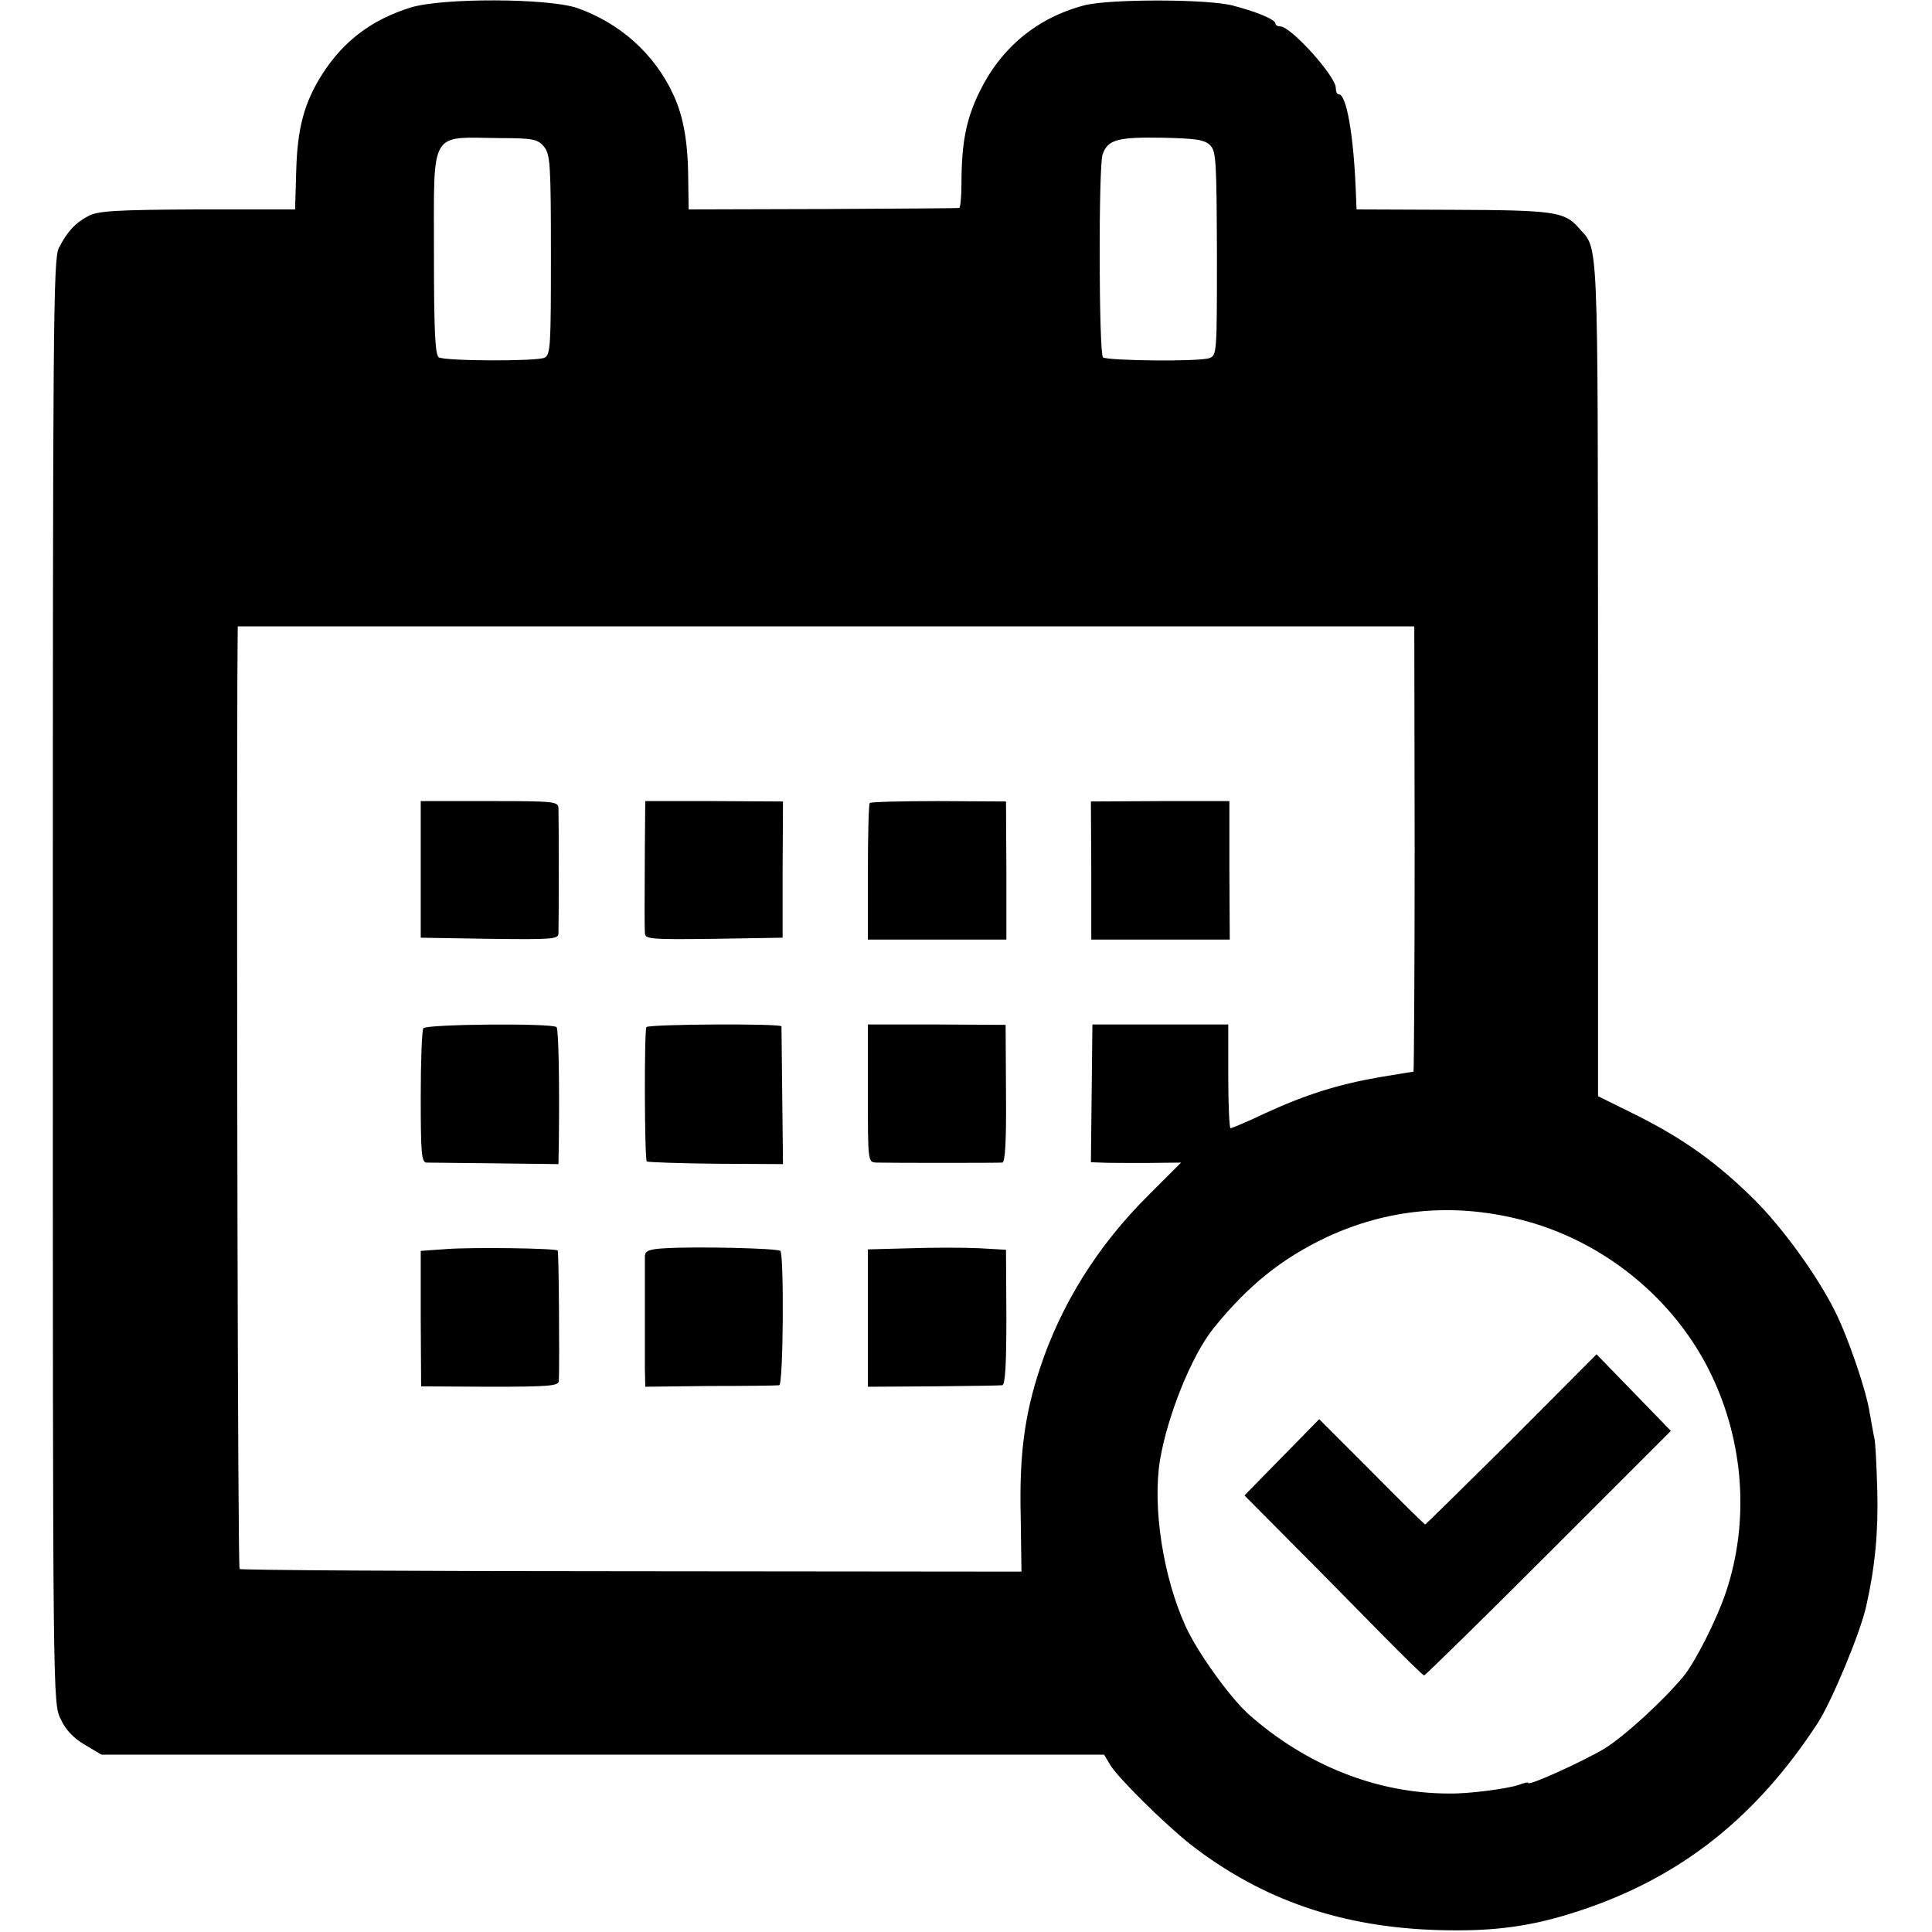
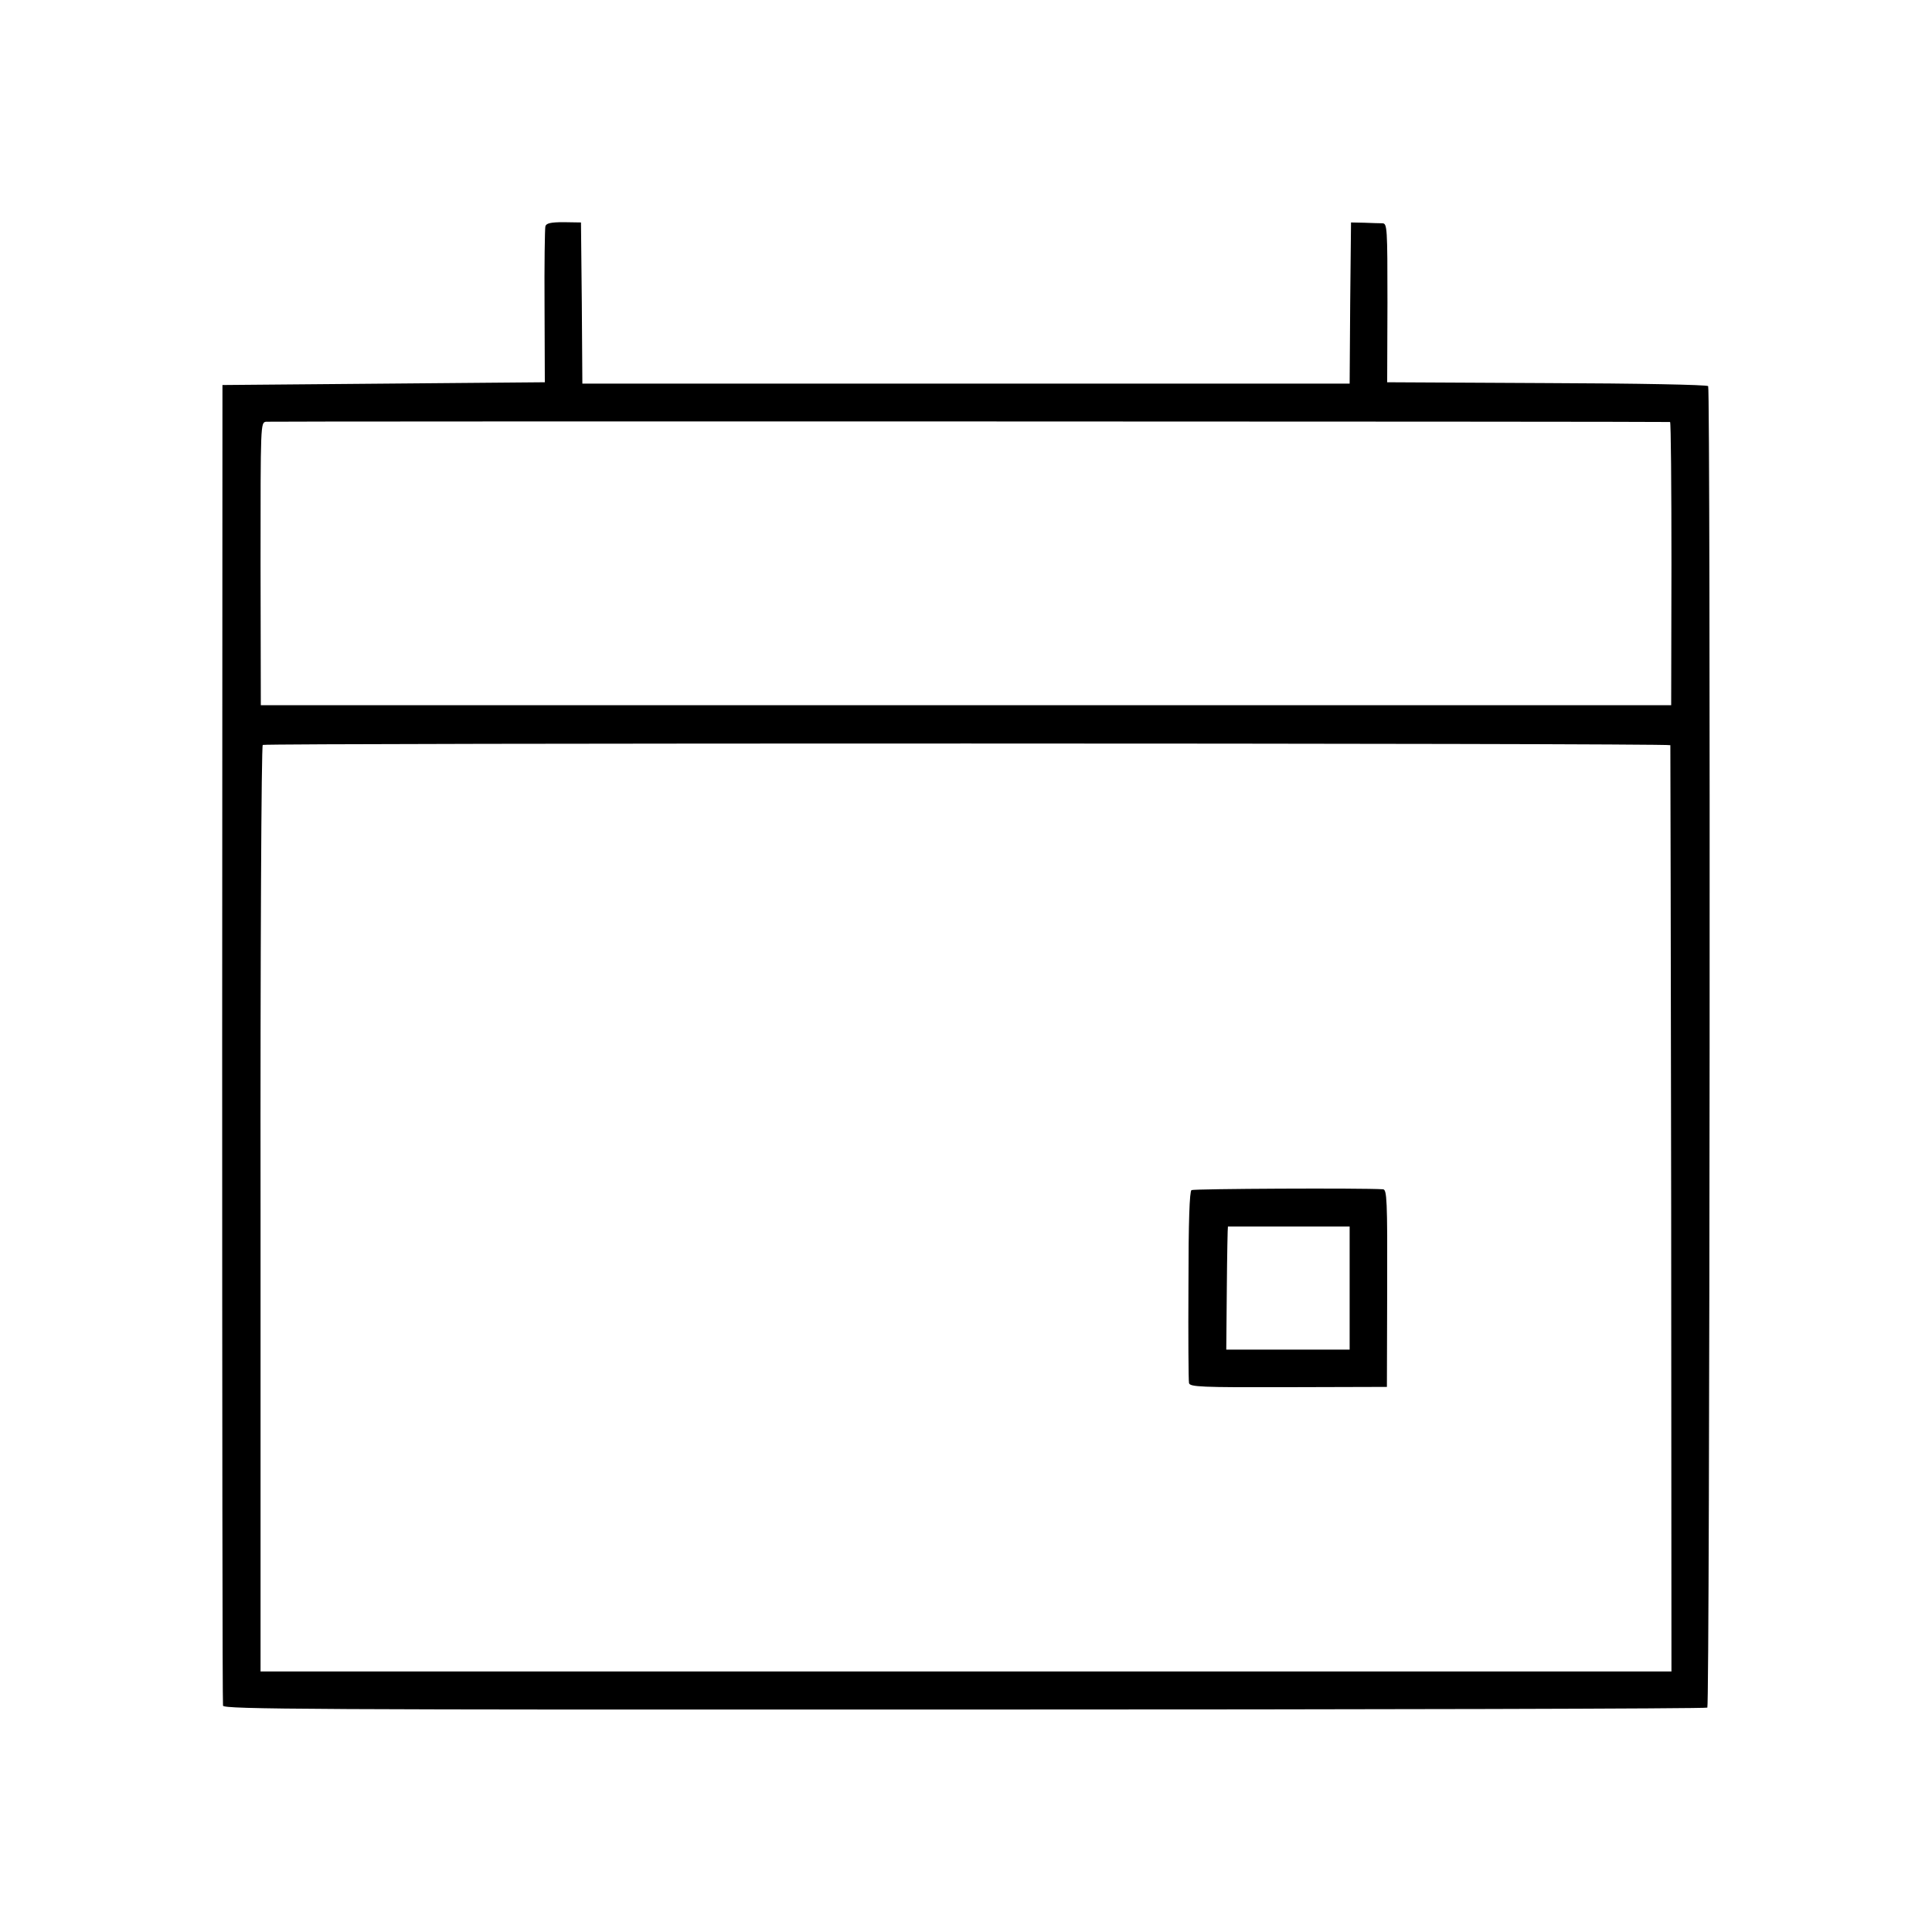
- <svg xmlns="http://www.w3.org/2000/svg" version="1.0" width="512pt" height="512pt" viewBox="0 0 512 512" preserveAspectRatio="xMidYMid meet">
-   <g transform="translate(0,512) scale(0.1,-0.1)" fill="#000000" stroke="none">
-     <path d="M1088 5100 c-102 -32 -176 -87 -233 -175 -48 -75 -67 -143 -70 -258 l-3 -102 -259 0 c-215 -1 -263 -4 -288 -17 -36 -19 -57 -42 -79 -85 -15 -29 -16 -201 -16 -1944 0 -1911 0 -1913 21 -1955 13 -29 35 -51 64 -68 l44 -26 1328 0 1329 0 16 -27 c20 -34 146 -158 213 -211 191 -148 402 -220 660 -227 146 -4 246 10 370 51 268 88 469 247 633 499 37 58 113 240 128 310 23 102 32 196 29 305 -2 69 -5 132 -8 140 -2 8 -7 38 -12 65 -9 60 -57 200 -92 270 -48 96 -138 220 -214 296 -98 97 -187 161 -313 224 l-101 50 0 1110 c-1 1203 2 1130 -52 1192 -37 42 -66 46 -333 47 l-255 1 -2 50 c-6 150 -25 255 -45 255 -5 0 -8 7 -8 17 0 31 -119 163 -147 163 -7 0 -13 3 -13 8 0 10 -50 31 -112 47 -66 18 -328 18 -394 1 -126 -33 -222 -113 -279 -231 -35 -72 -47 -135 -47 -242 0 -35 -3 -64 -6 -64 -4 -1 -167 -2 -362 -3 l-355 -1 -1 70 c0 105 -12 174 -39 233 -50 109 -142 191 -256 231 -78 26 -357 27 -441 1z m354 -369 c16 -21 18 -45 18 -287 0 -241 -1 -264 -17 -272 -22 -10 -263 -9 -280 1 -10 6 -13 73 -13 276 0 331 -13 307 174 305 90 0 101 -3 118 -23z m1765 4 c16 -16 17 -42 18 -288 0 -261 0 -269 -20 -276 -27 -10 -272 -7 -282 2 -11 12 -12 507 -1 538 14 39 39 46 159 44 88 -2 111 -5 126 -20z m542 -1865 c0 -324 -2 -590 -3 -590 -2 0 -43 -7 -92 -15 -108 -19 -192 -45 -303 -96 -46 -22 -87 -39 -90 -39 -3 0 -6 62 -6 137 l0 138 -180 0 -180 0 -2 -183 -2 -182 27 -1 c15 -1 69 -1 120 -1 l92 1 -88 -88 c-132 -131 -230 -287 -286 -457 -41 -124 -55 -230 -51 -394 l2 -145 -1033 1 c-569 0 -1036 3 -1039 6 -5 4 -8 1638 -6 2351 l1 147 1559 0 1559 0 1 -590z m276 -981 c221 -54 414 -210 511 -414 86 -180 100 -389 38 -574 -24 -72 -81 -185 -113 -224 -54 -65 -157 -159 -209 -191 -57 -34 -202 -100 -202 -91 0 3 -11 0 -25 -5 -28 -10 -131 -24 -185 -23 -191 0 -379 75 -531 210 -51 46 -136 165 -167 233 -60 132 -88 316 -68 440 20 119 84 278 142 350 91 113 181 185 299 241 161 75 333 92 510 48z" />
-     <path d="M1115 2816 l0 -181 183 -3 c168 -2 182 -1 182 15 1 26 1 304 0 329 0 20 -5 21 -182 21 l-183 0 0 -181z" />
-     <path d="M1709 2886 c-1 -165 -1 -219 0 -239 1 -16 15 -17 183 -15 l182 3 0 181 1 180 -182 1 -183 0 -1 -111z" />
-     <path d="M2305 2992 c-3 -3 -5 -86 -5 -184 l0 -178 184 0 183 0 0 183 -1 183 -178 1 c-97 0 -180 -2 -183 -5z" />
-     <path d="M2892 2813 l0 -183 184 0 183 0 -1 184 0 183 -184 0 -183 -1 1 -183z" />
-     <path d="M1122 2395 c-4 -5 -7 -88 -7 -182 0 -147 2 -173 15 -174 8 0 90 -1 183 -2 l167 -2 1 60 c2 167 -1 298 -6 303 -11 11 -346 8 -353 -3z" />
-     <path d="M1713 2398 c-6 -11 -5 -349 1 -356 3 -2 85 -5 183 -6 l178 -1 -2 180 c-1 99 -2 182 -2 185 -1 8 -352 6 -358 -2z" />
-     <path d="M2300 2223 c0 -183 0 -183 23 -184 34 -1 321 -1 333 0 8 1 11 56 10 183 l-1 182 -183 1 -182 0 0 -182z" />
-     <path d="M1185 1810 l-70 -5 0 -180 1 -179 182 -1 c155 0 182 2 183 15 2 53 0 343 -3 346 -6 6 -222 9 -293 4z" />
-     <path d="M1763 1812 c-42 -2 -53 -7 -54 -20 0 -25 0 -238 0 -297 l1 -50 172 2 c95 0 178 1 183 2 11 1 13 346 3 356 -7 7 -224 12 -305 7z" />
-     <path d="M2413 1812 l-113 -3 0 -182 0 -182 172 1 c95 1 178 2 184 3 8 1 11 54 11 180 l-1 179 -70 4 c-39 2 -122 2 -183 0z" />
-     <path d="M4006 1305 c-125 -124 -228 -225 -229 -225 -2 0 -66 63 -142 140 l-139 139 -99 -101 -99 -101 125 -126 c69 -69 175 -177 235 -238 61 -62 113 -113 116 -113 3 0 152 146 330 324 l324 324 -98 101 -99 102 -225 -226z" />
+ <svg xmlns="http://www.w3.org/2000/svg" version="1.0" width="700pt" height="700pt" viewBox="0 0 700 700" preserveAspectRatio="xMidYMid meet">
+   <g transform="translate(0,700) scale(0.1,-0.1)" fill="#000000" stroke="none">
+     <path d="M1976 6180 c-2 -8 -4 -139 -3 -290 l1 -275 -584 -5 -584 -5 -1 -2385 c0 -1312 1 -2392 3 -2400 3 -13 309 -15 2687 -14 1477 0 2688 3 2691 7 9 8 12 4775 3 4788 -3 5 -257 10 -584 11 l-579 3 1 288 c0 273 -1 287 -18 288 -11 0 -40 1 -66 2 l-48 1 -3 -292 -2 -292 -1390 0 -1390 0 -2 292 -3 292 -63 1 c-47 0 -63 -4 -66 -15z m4075 -709 c3 -1 5 -232 5 -513 l-1 -513 -2555 0 -2555 0 -1 512 c0 510 0 512 20 515 17 2 5069 1 5087 -1z m1 -1171 c0 -3 2 -759 3 -1681 l1 -1675 -2556 0 -2556 0 0 1675 c-1 922 3 1679 8 1682 11 7 5097 7 5100 -1z" />
+     <path d="M4317 2688 c-7 -4 -11 -113 -11 -345 -1 -186 0 -345 2 -354 3 -14 42 -16 360 -15 l357 1 1 358 c1 321 -1 357 -15 358 -78 5 -685 2 -694 -3z m573 -355 l0 -223 -223 0 -224 0 2 223 c1 122 3 222 4 223 0 0 100 0 221 0 l220 0 0 -223z" />
  </g>
</svg>
